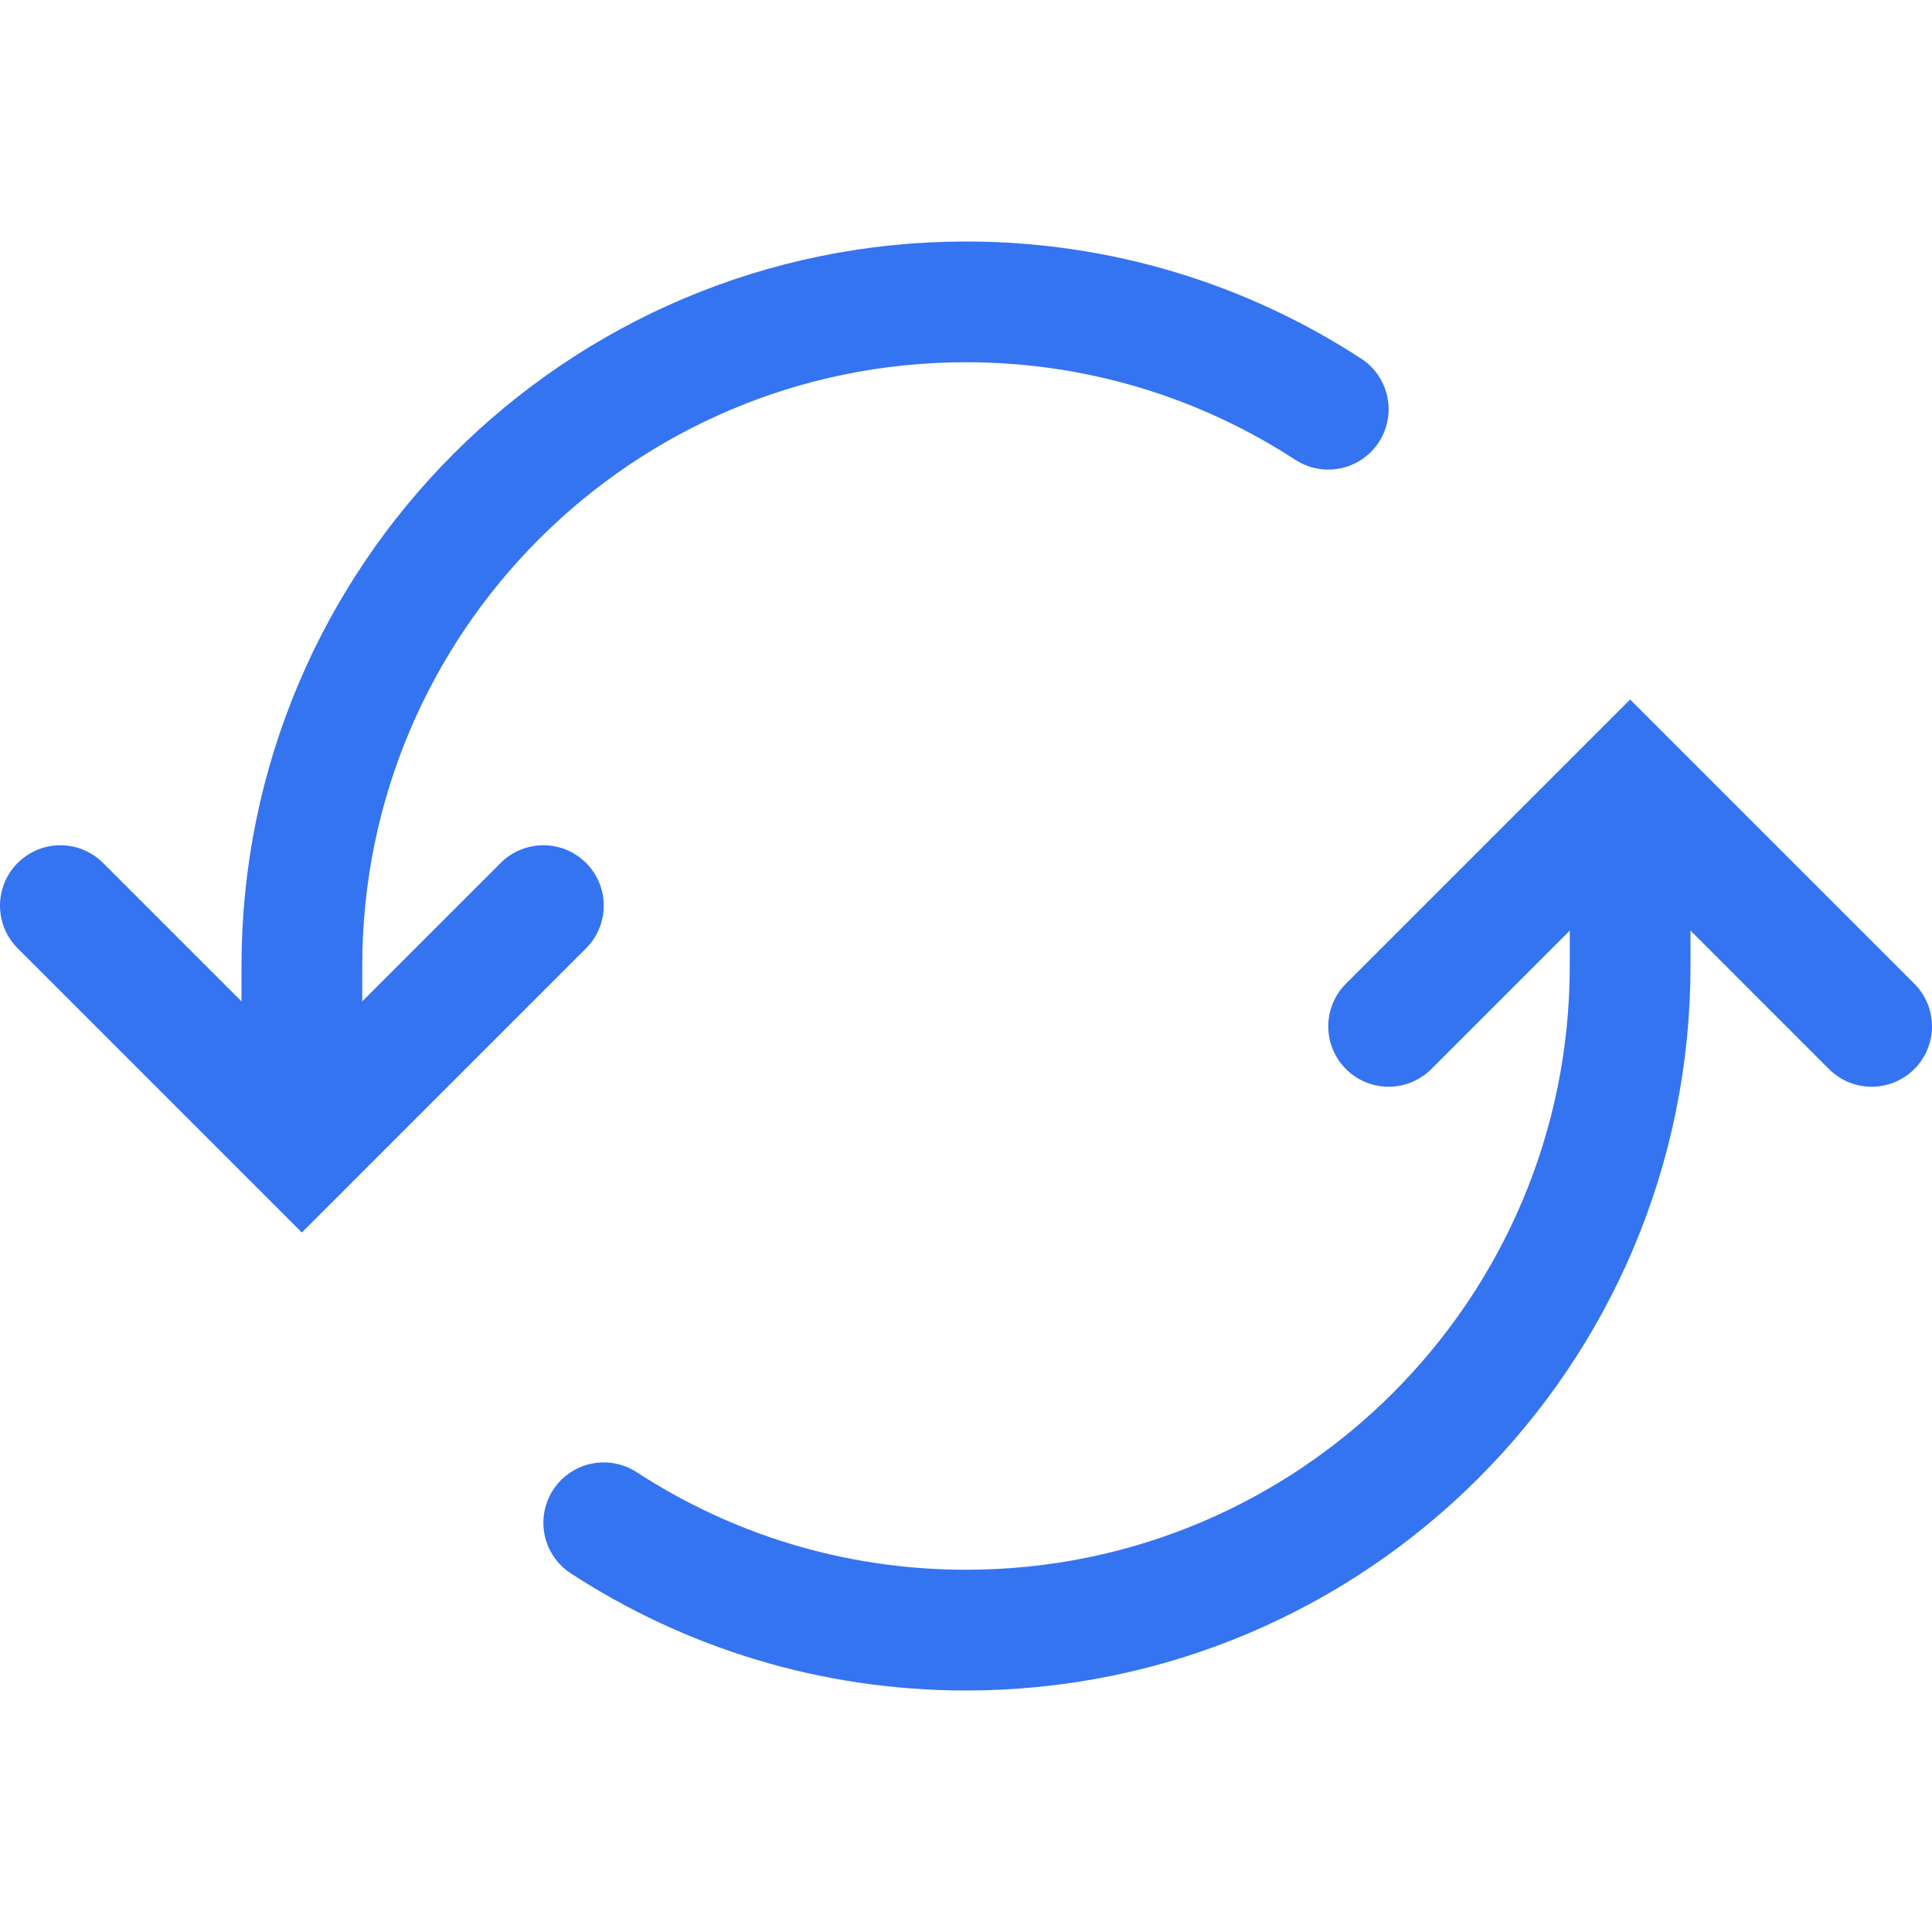
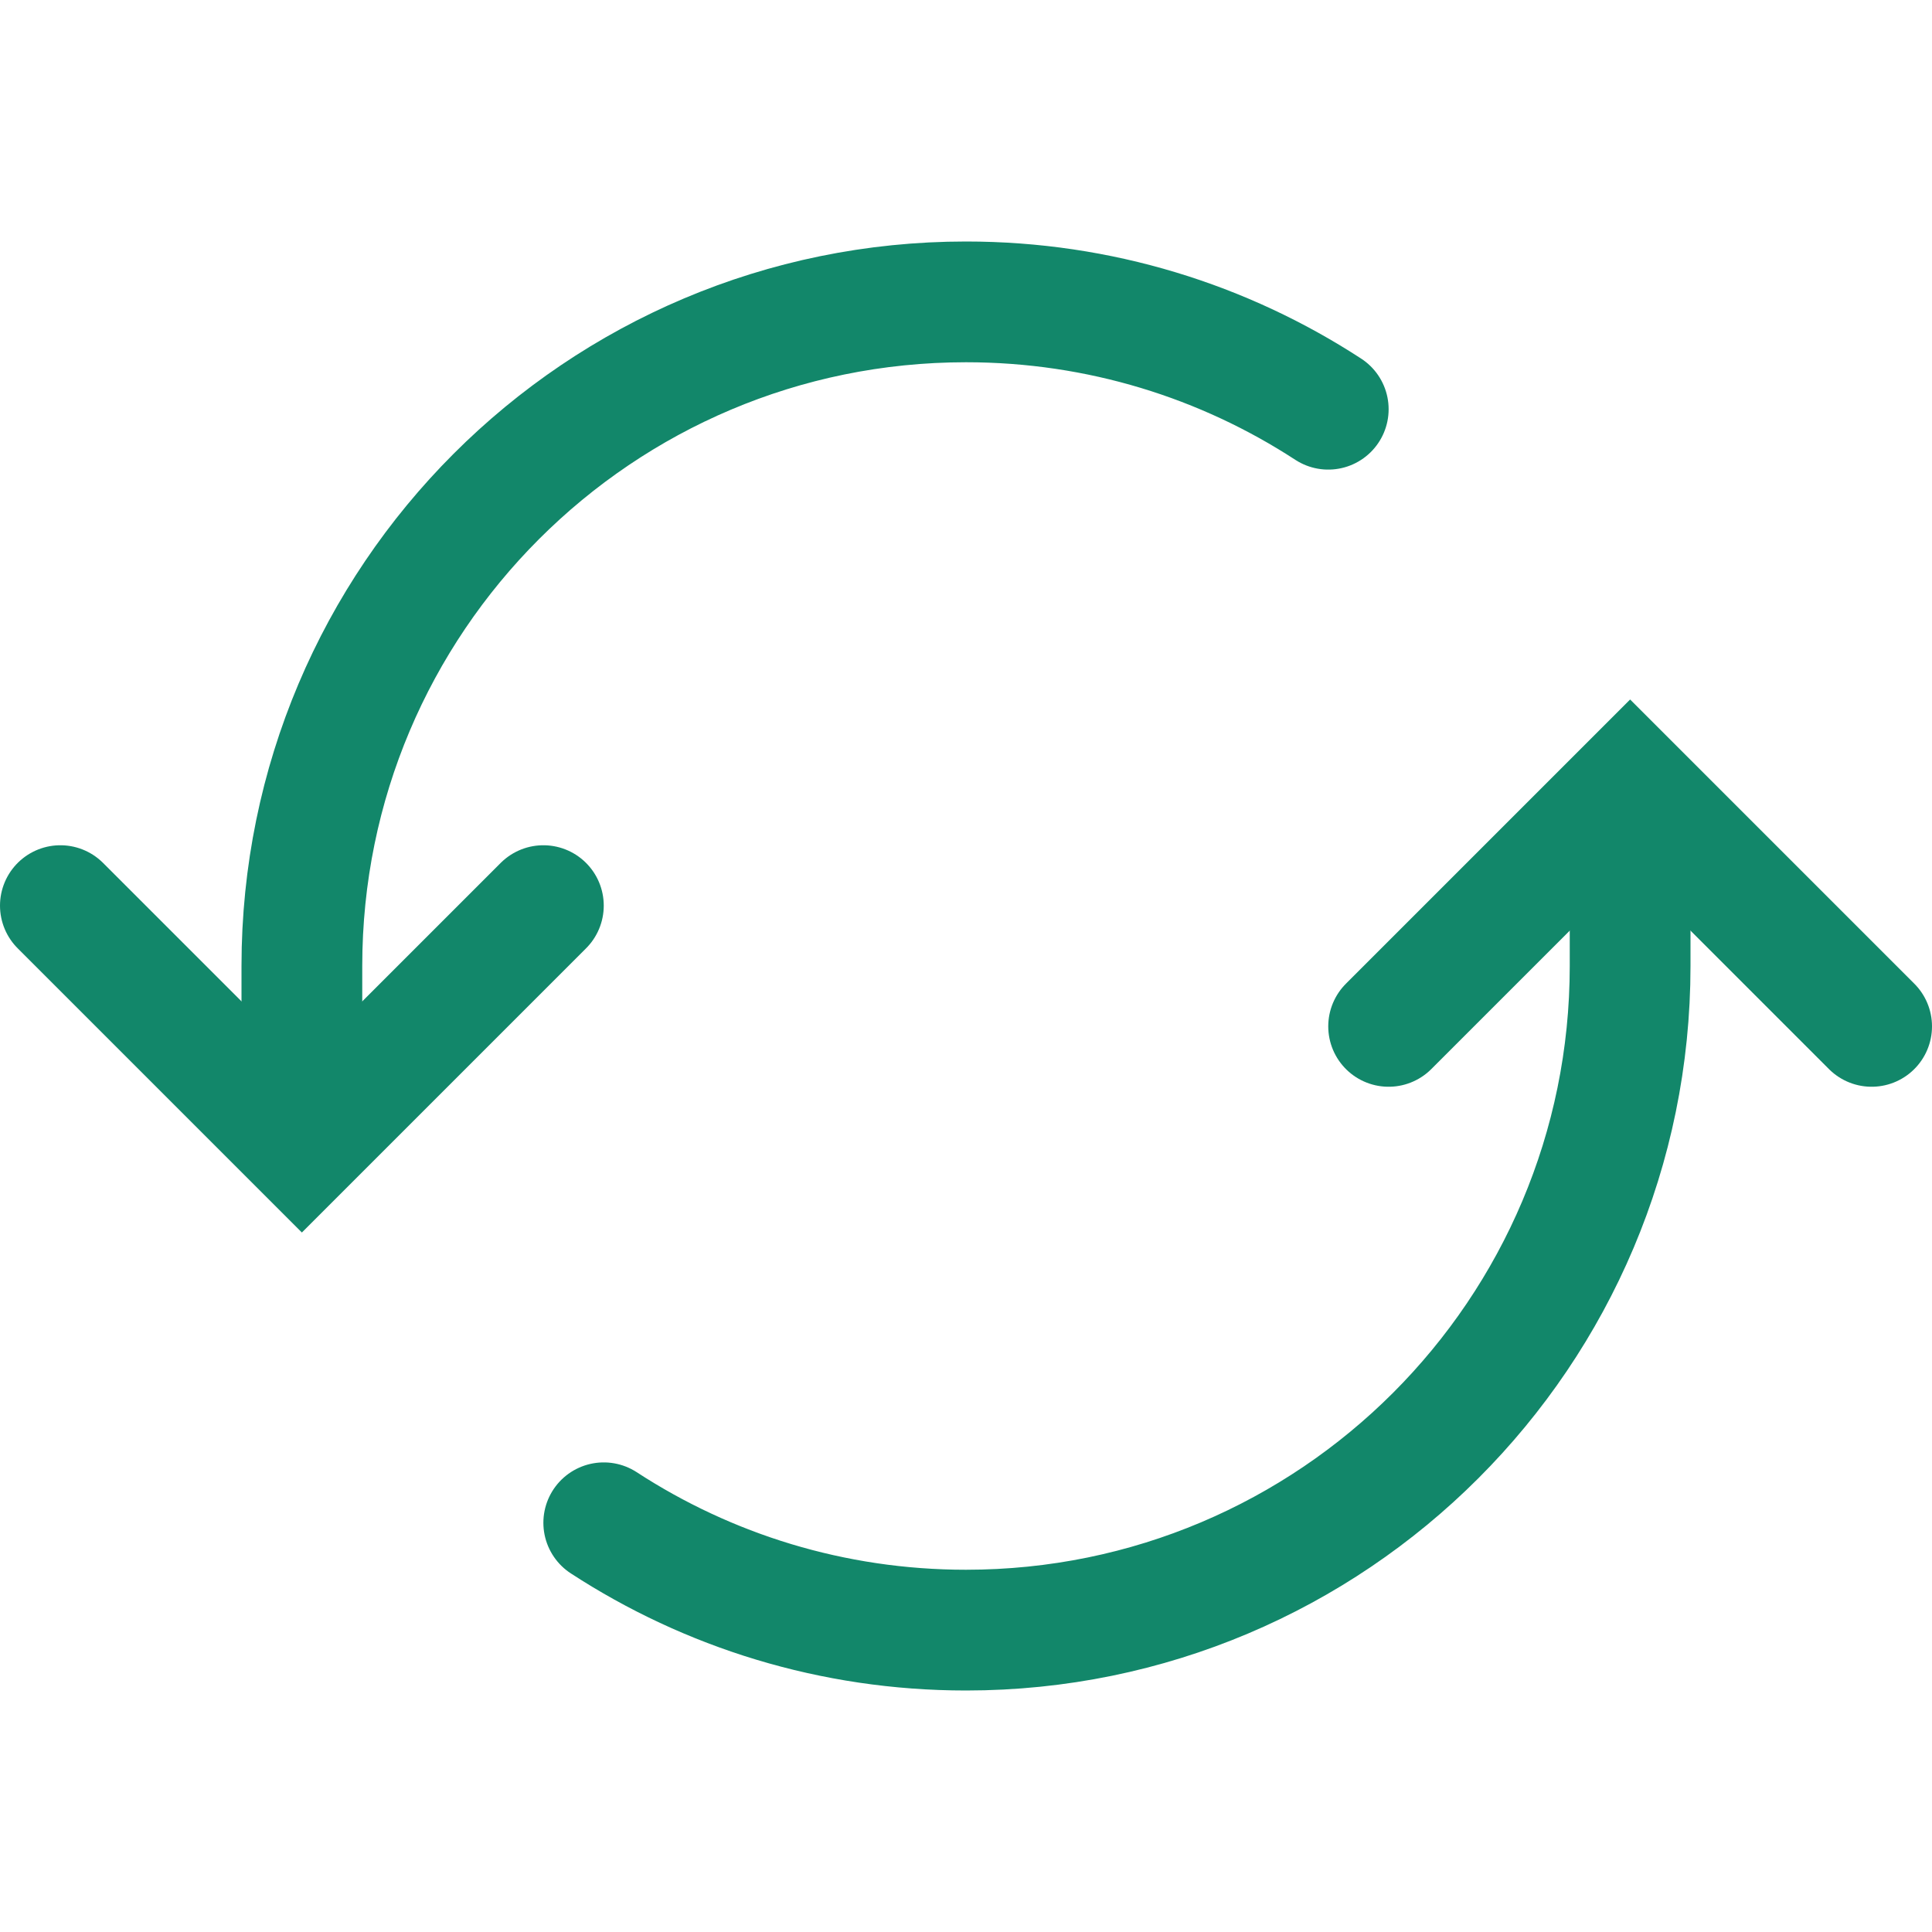
<svg xmlns="http://www.w3.org/2000/svg" width="16" height="16" viewBox="0 0 16 16" fill="none">
-   <path d="M2.5 9V8C2.5 4.962 4.962 2.5 8 2.5C9.107 2.5 10.137 2.827 11 3.389" stroke="#3574F0" stroke-linecap="round" />
-   <path d="M5 12.611C5.863 13.173 6.893 13.5 8 13.5C11.038 13.5 13.5 11.038 13.5 8V7" stroke="#3574F0" stroke-linecap="round" />
-   <path d="M0.5 7.5L2.5 9.5L4.5 7.5" stroke="#3574F0" stroke-linecap="round" />
-   <path d="M11.5 8.5L13.5 6.5L15.5 8.5" stroke="#3574F0" stroke-linecap="round" />
+   <path d="M2.5 9V8C2.5 4.962 4.962 2.5 8 2.5C9.107 2.5 10.137 2.827 11 3.389" stroke="#12876A" stroke-linecap="round" />
+   <path d="M5 12.611C5.863 13.173 6.893 13.5 8 13.5C11.038 13.5 13.5 11.038 13.5 8V7" stroke="#12876A" stroke-linecap="round" />
+   <path d="M0.5 7.5L2.5 9.5L4.5 7.5" stroke="#12876A" stroke-linecap="round" />
+   <path d="M11.5 8.5L13.5 6.5L15.5 8.5" stroke="#12876A" stroke-linecap="round" />
</svg>
